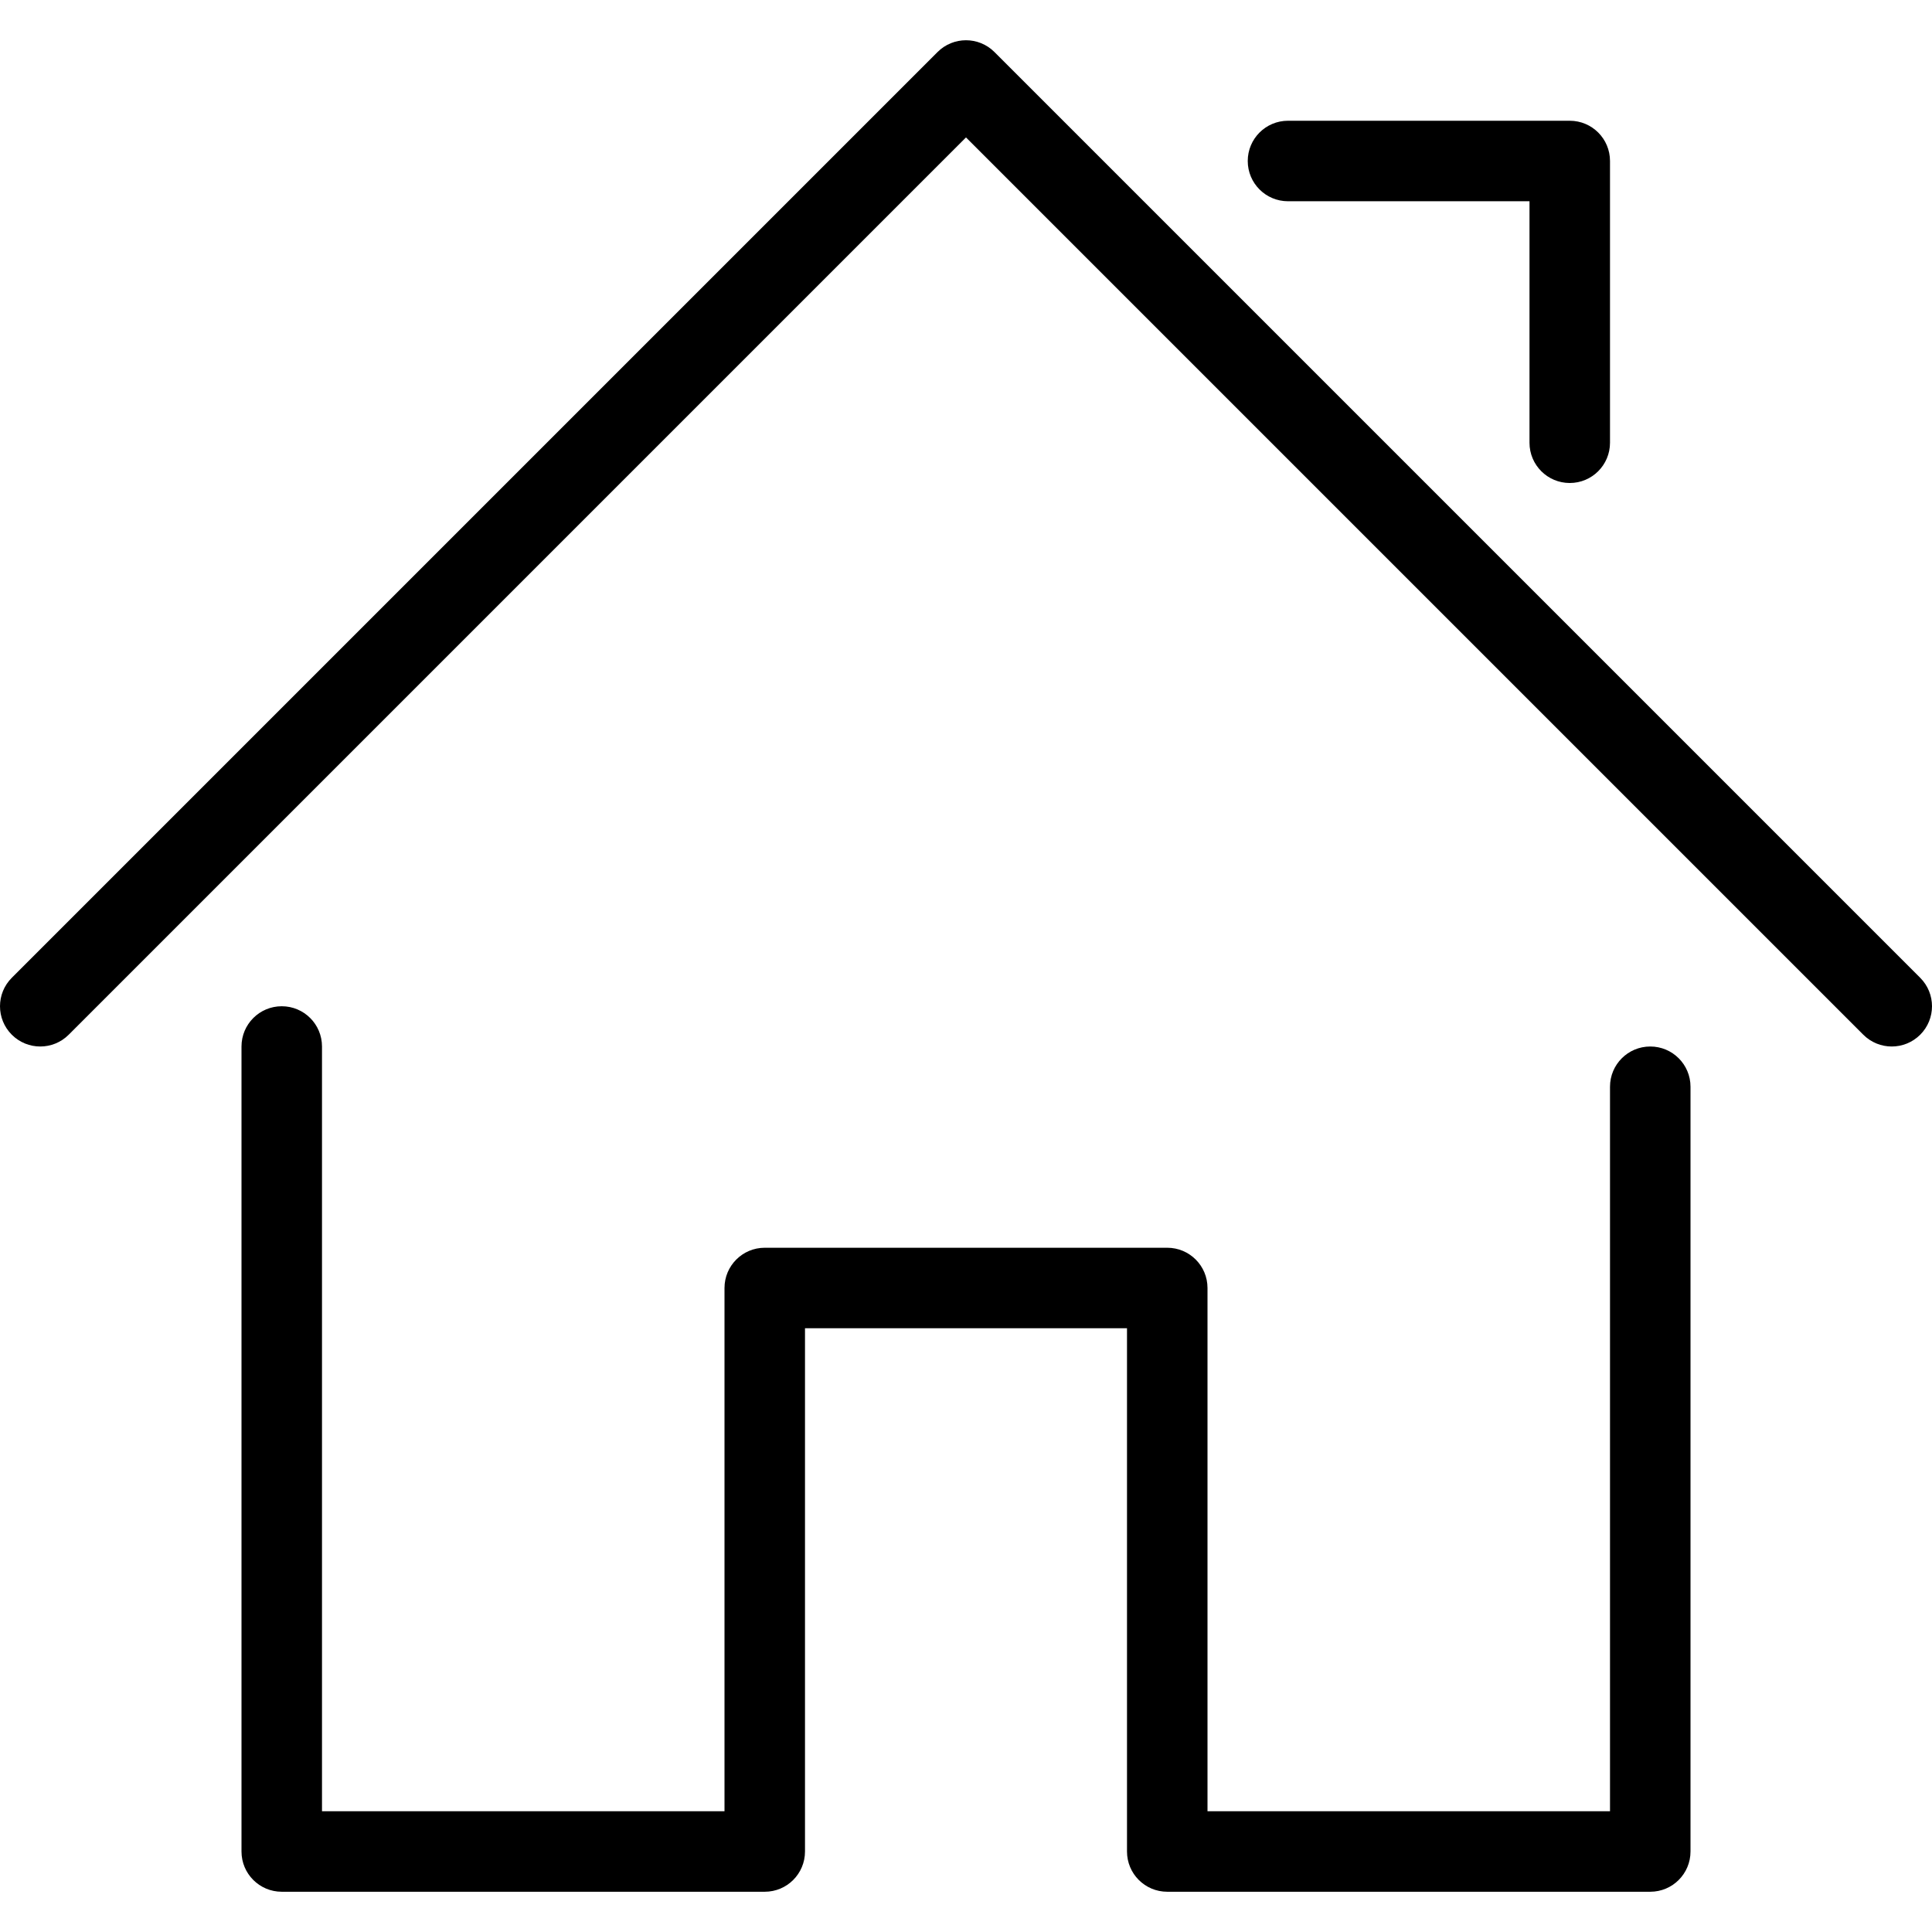
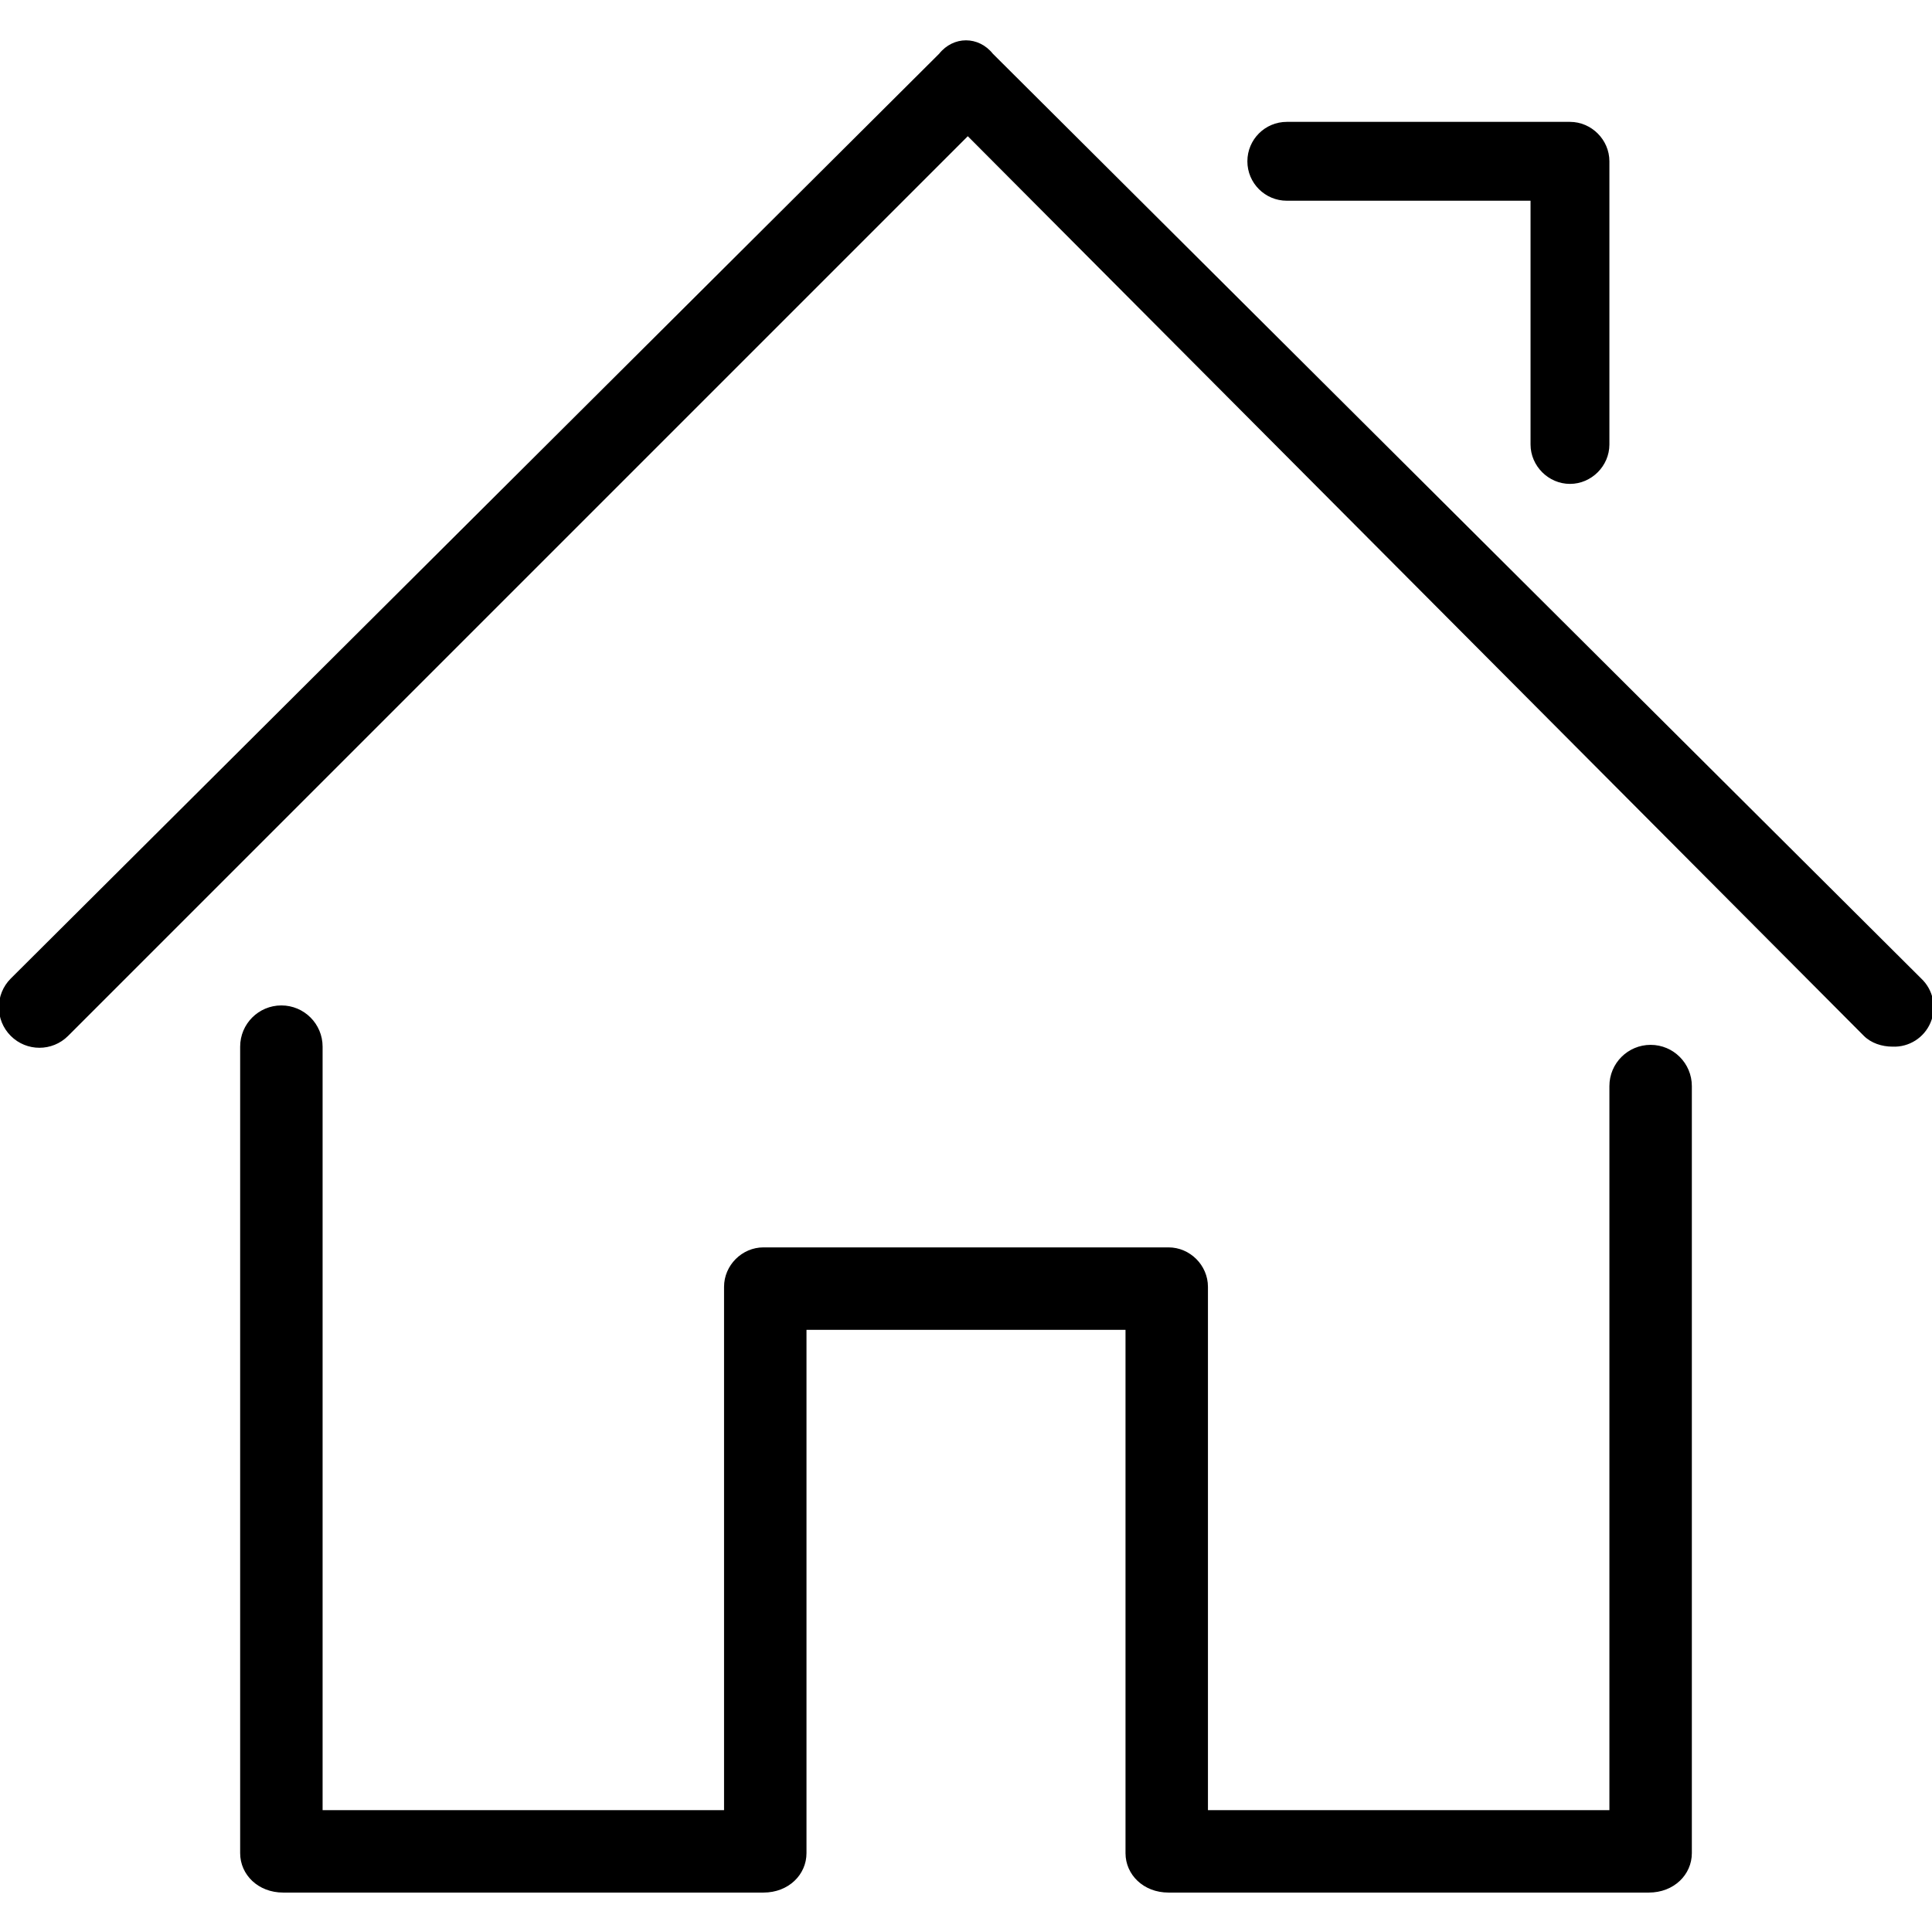
- <svg xmlns="http://www.w3.org/2000/svg" version="1.1" id="Capa_1" x="0px" y="0px" viewBox="0 0 539.077 539.077" style="enable-background:new 0 0 539.077 539.077;" xml:space="preserve">
-   <g>
-     <g>
-       <path d="M460.462,527.846H325.692c-6.208,0-11.231-5.023-11.231-11.231v-146h-89.846v146c0,6.208-5.023,11.231-11.231,11.231    H78.615c-6.208,0-11.231-5.023-11.231-11.231V292c0-6.208,5.023-11.231,11.231-11.231c6.208,0,11.231,5.023,11.231,11.231v213.385    h112.308v-146c0-6.208,5.023-11.231,11.231-11.231h112.308c6.208,0,11.231,5.023,11.231,11.231v146h112.308V303.231    c0-6.208,5.023-11.231,11.231-11.231c6.208,0,11.231,5.023,11.231,11.231v213.385    C471.692,522.823,466.669,527.846,460.462,527.846z M527.846,292c-2.873,0-5.747-1.097-7.94-3.29L269.538,38.343L19.171,288.71    c-4.387,4.387-11.494,4.387-15.881,0c-4.387-4.387-4.387-11.494,0-15.881L261.598,14.521c4.387-4.387,11.494-4.387,15.881,0    l258.308,258.308c4.387,4.387,4.387,11.494,0,15.881C533.593,290.903,530.72,292,527.846,292z M438,134.769    c-6.208,0-11.231-5.023-11.231-11.231V56.154h-67.385c-6.208,0-11.231-5.023-11.231-11.231s5.023-11.231,11.231-11.231H438    c6.208,0,11.231,5.023,11.231,11.231v78.615C449.231,129.746,444.208,134.769,438,134.769z" />
-     </g>
-   </g>
-   <g>
- </g>
-   <g>
- </g>
-   <g>
- </g>
-   <g>
- </g>
-   <g>
- </g>
-   <g>
- </g>
-   <g>
- </g>
-   <g>
- </g>
-   <g>
- </g>
-   <g>
- </g>
-   <g>
- </g>
-   <g>
- </g>
-   <g>
- </g>
-   <g>
- </g>
-   <g>
- </g>
+ <svg xmlns="http://www.w3.org/2000/svg" version="1" viewBox="0 0 539 539">
+   <path d="M460 528H326c-7 0-12-5-12-11V371h-89v146c0 6-5 11-12 11H79c-7 0-12-5-12-11V292a11 11 0 1 1 23 0v213h112V359c0-6 5-11 11-11h113c6 0 11 5 11 11v146h112V303a11 11 0 1 1 23 0v214c0 6-5 11-12 11zm68-236c-3 0-6-1-8-3L270 38 19 289a11 11 0 1 1-16-16L262 15c4-5 11-5 15 0l259 258a11 11 0 0 1-8 19zm-90-157c-6 0-11-5-11-11V56h-68a11 11 0 1 1 0-22h79c6 0 11 5 11 11v79c0 6-5 11-11 11z" />
</svg>
